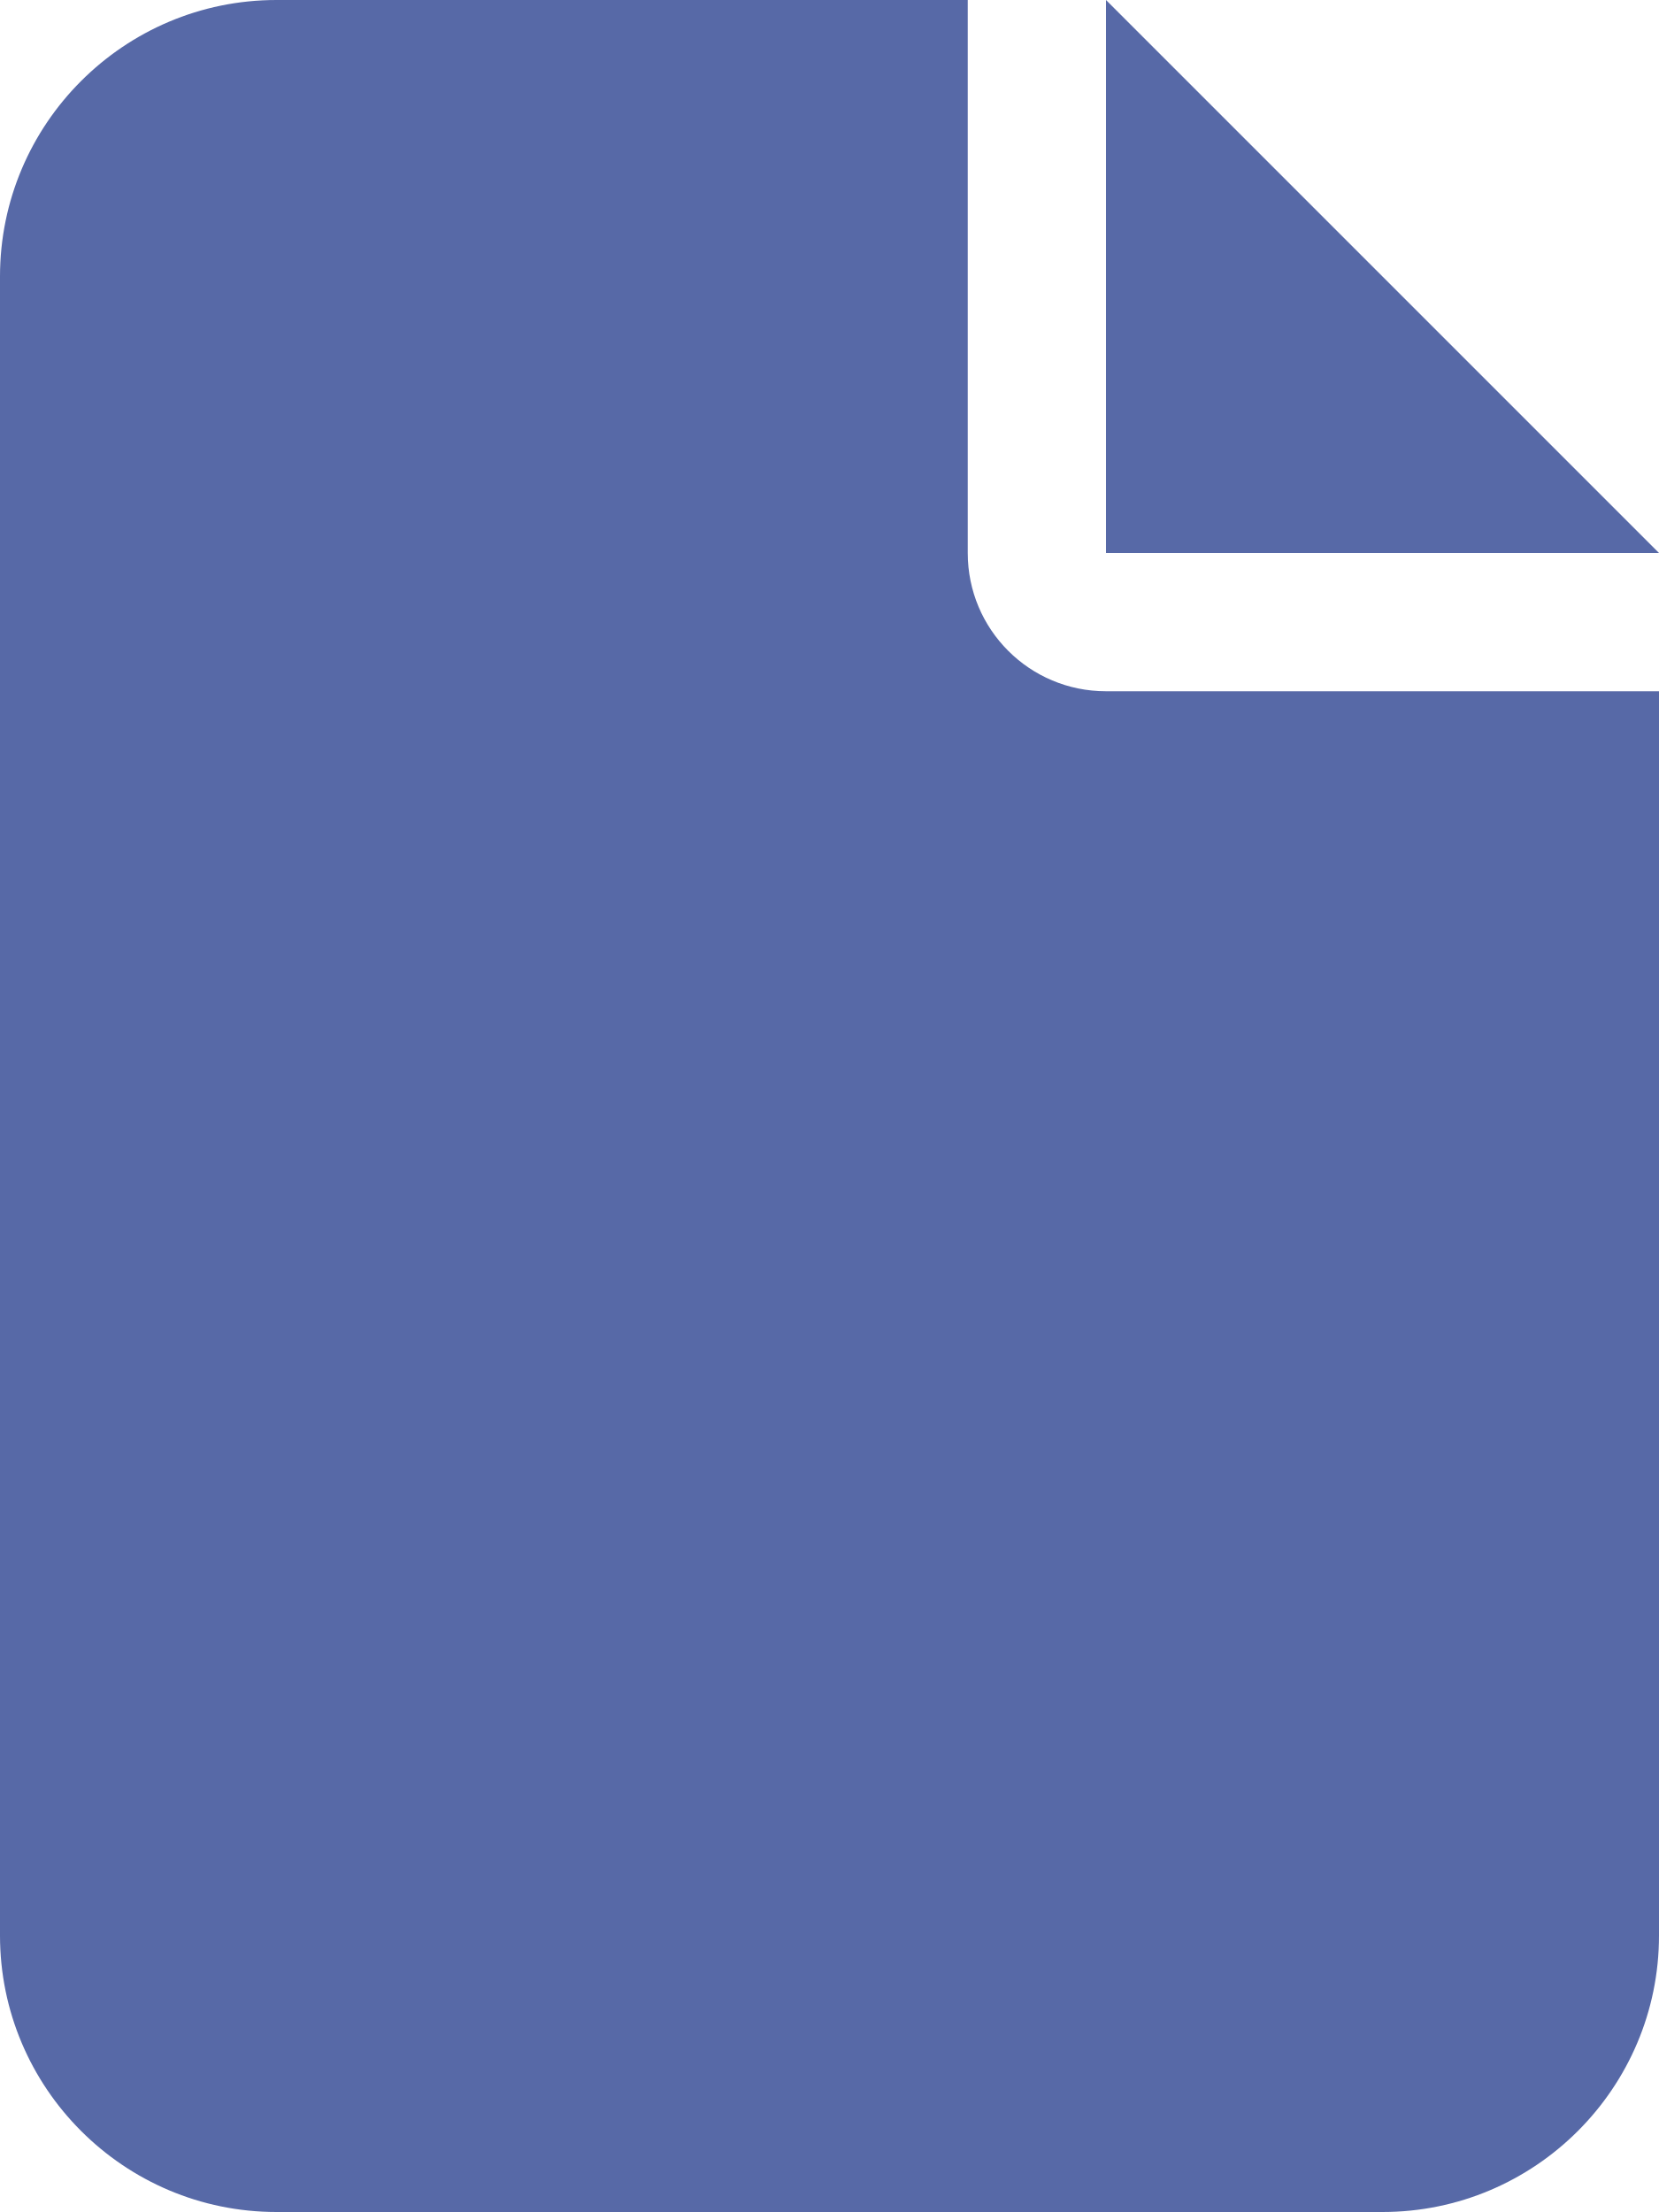
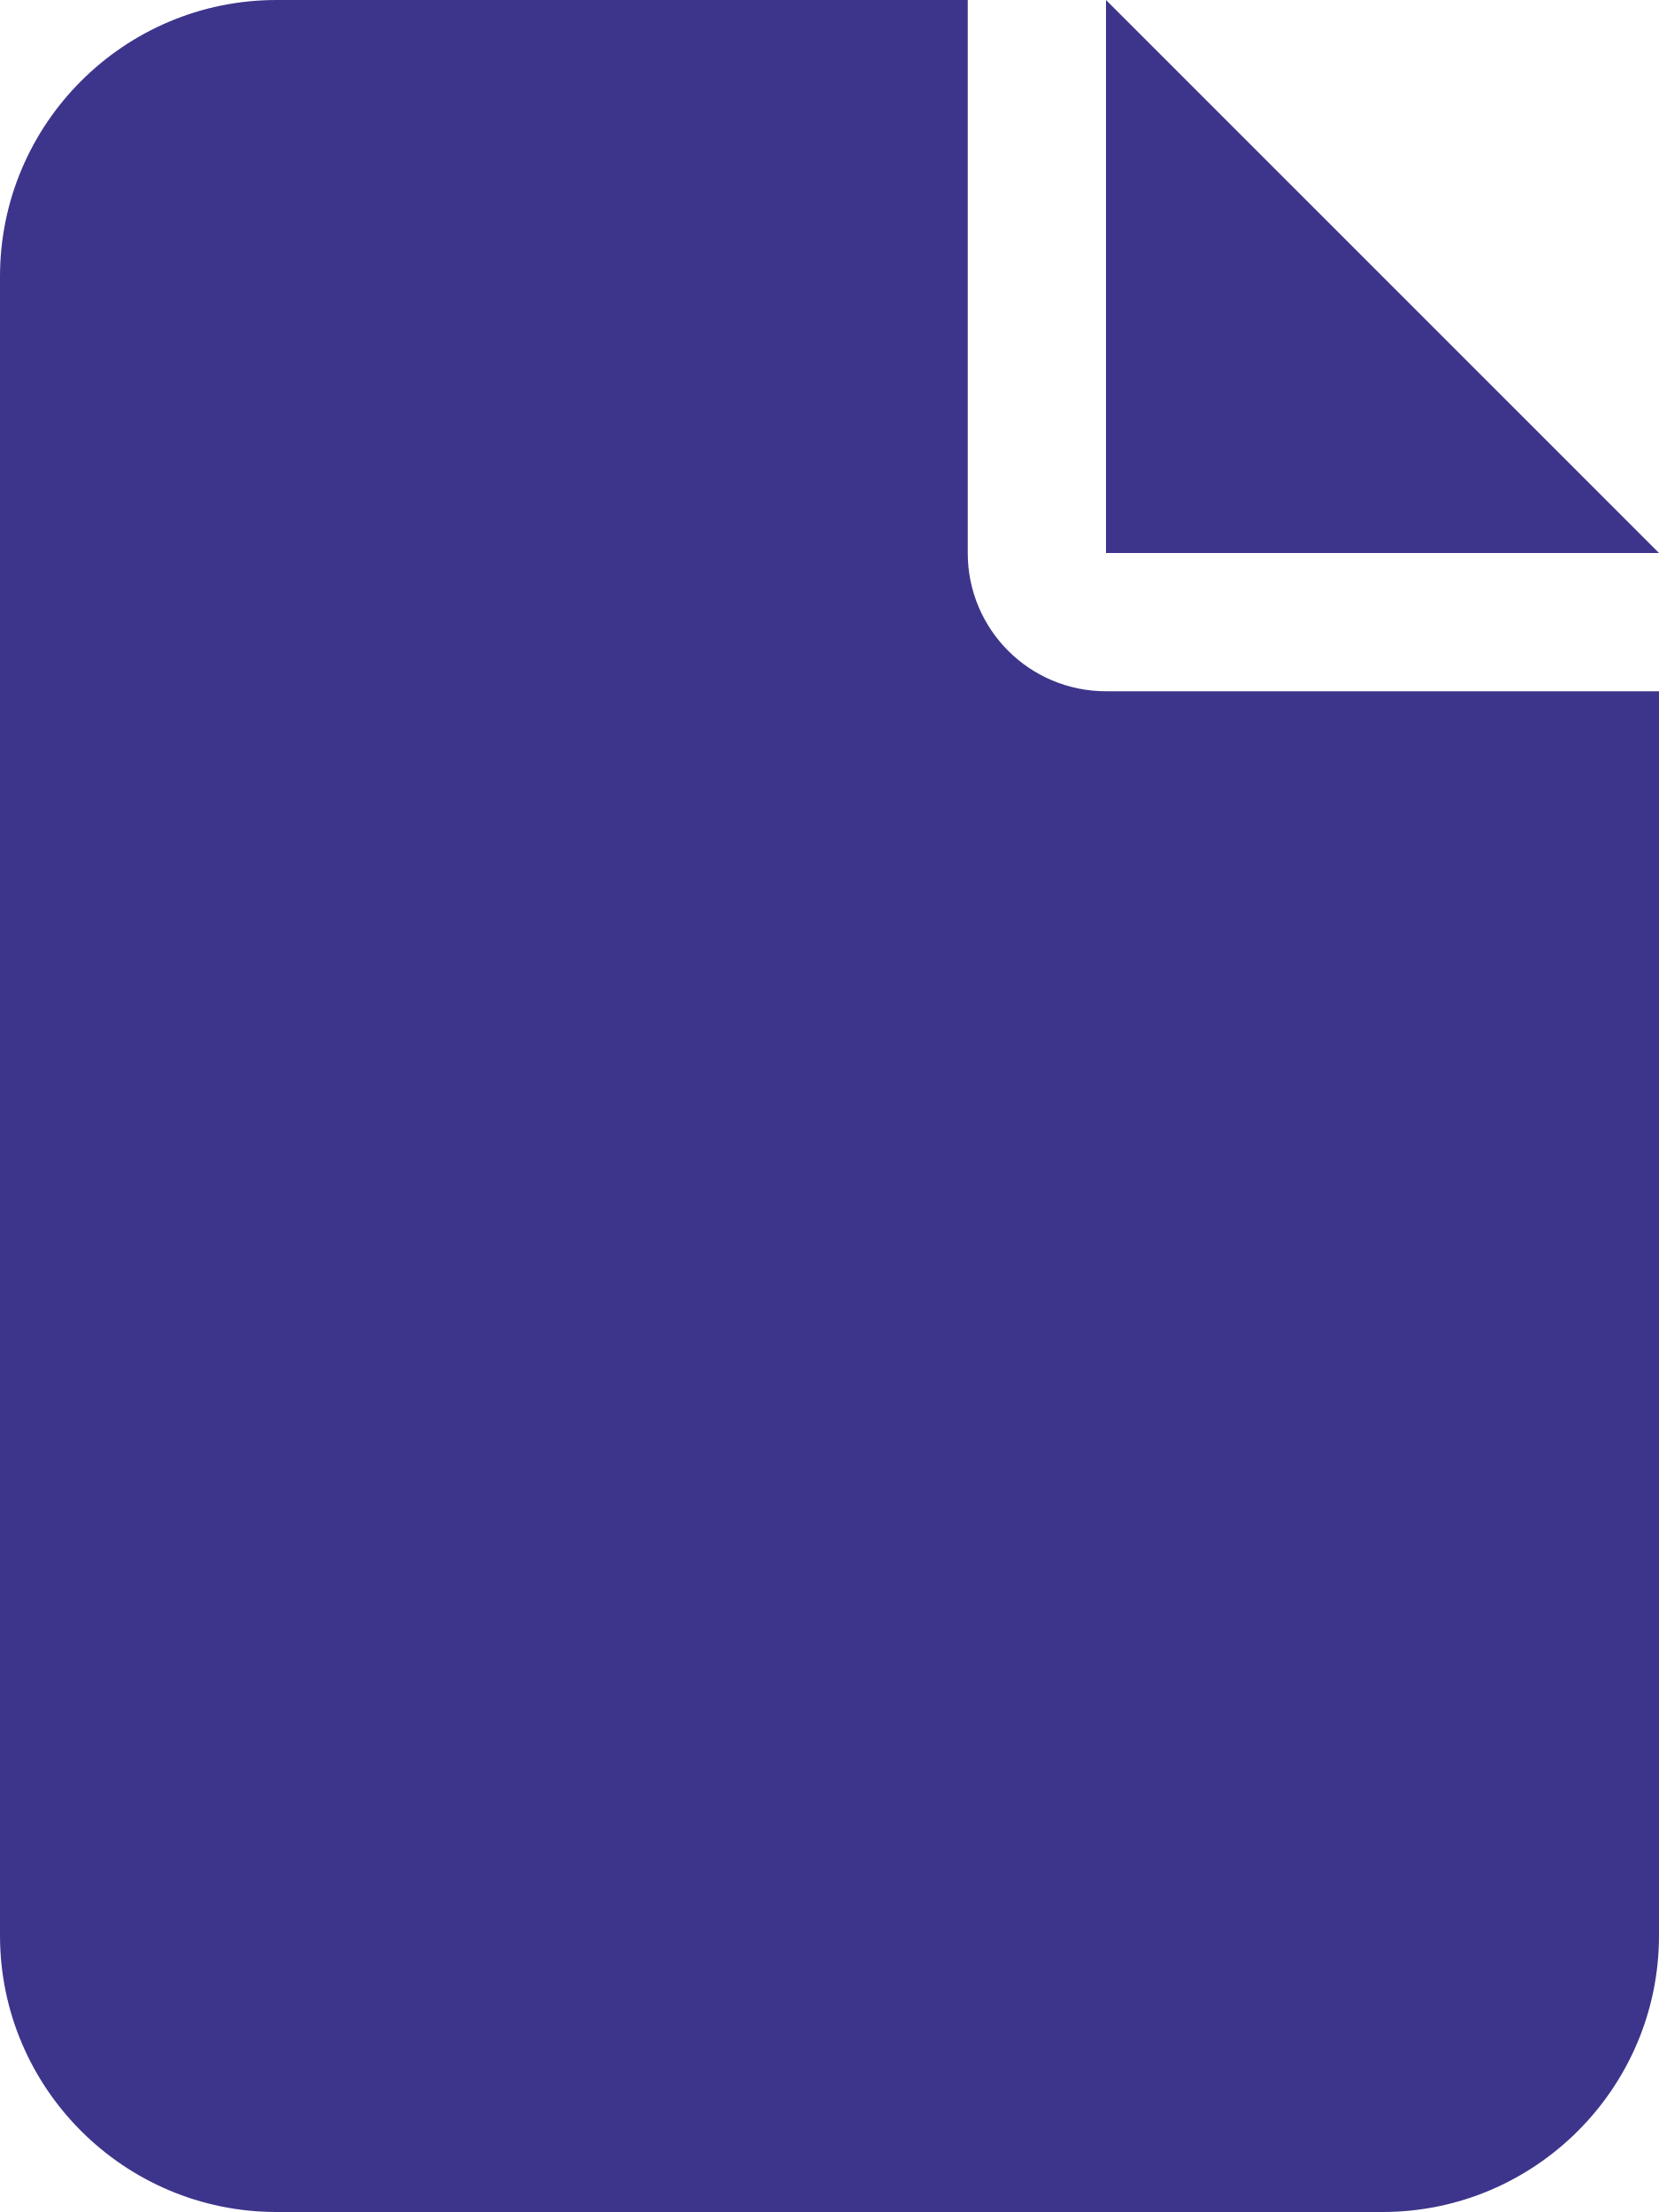
- <svg xmlns="http://www.w3.org/2000/svg" viewBox="0 0 384 512" fill="#5769a7">
+ <svg xmlns="http://www.w3.org/2000/svg" viewBox="0 0 384 512" fill="#3d358b">
  <path d="M0 64C0 28.7 28.7 0 64 0H224V128c0 17.7 14.3 32 32 32H384V448c0 35.3-28.7 64-64 64H64c-35.3 0-64-28.7-64-64V64zm384 64H256V0L384 128z" />
</svg>
